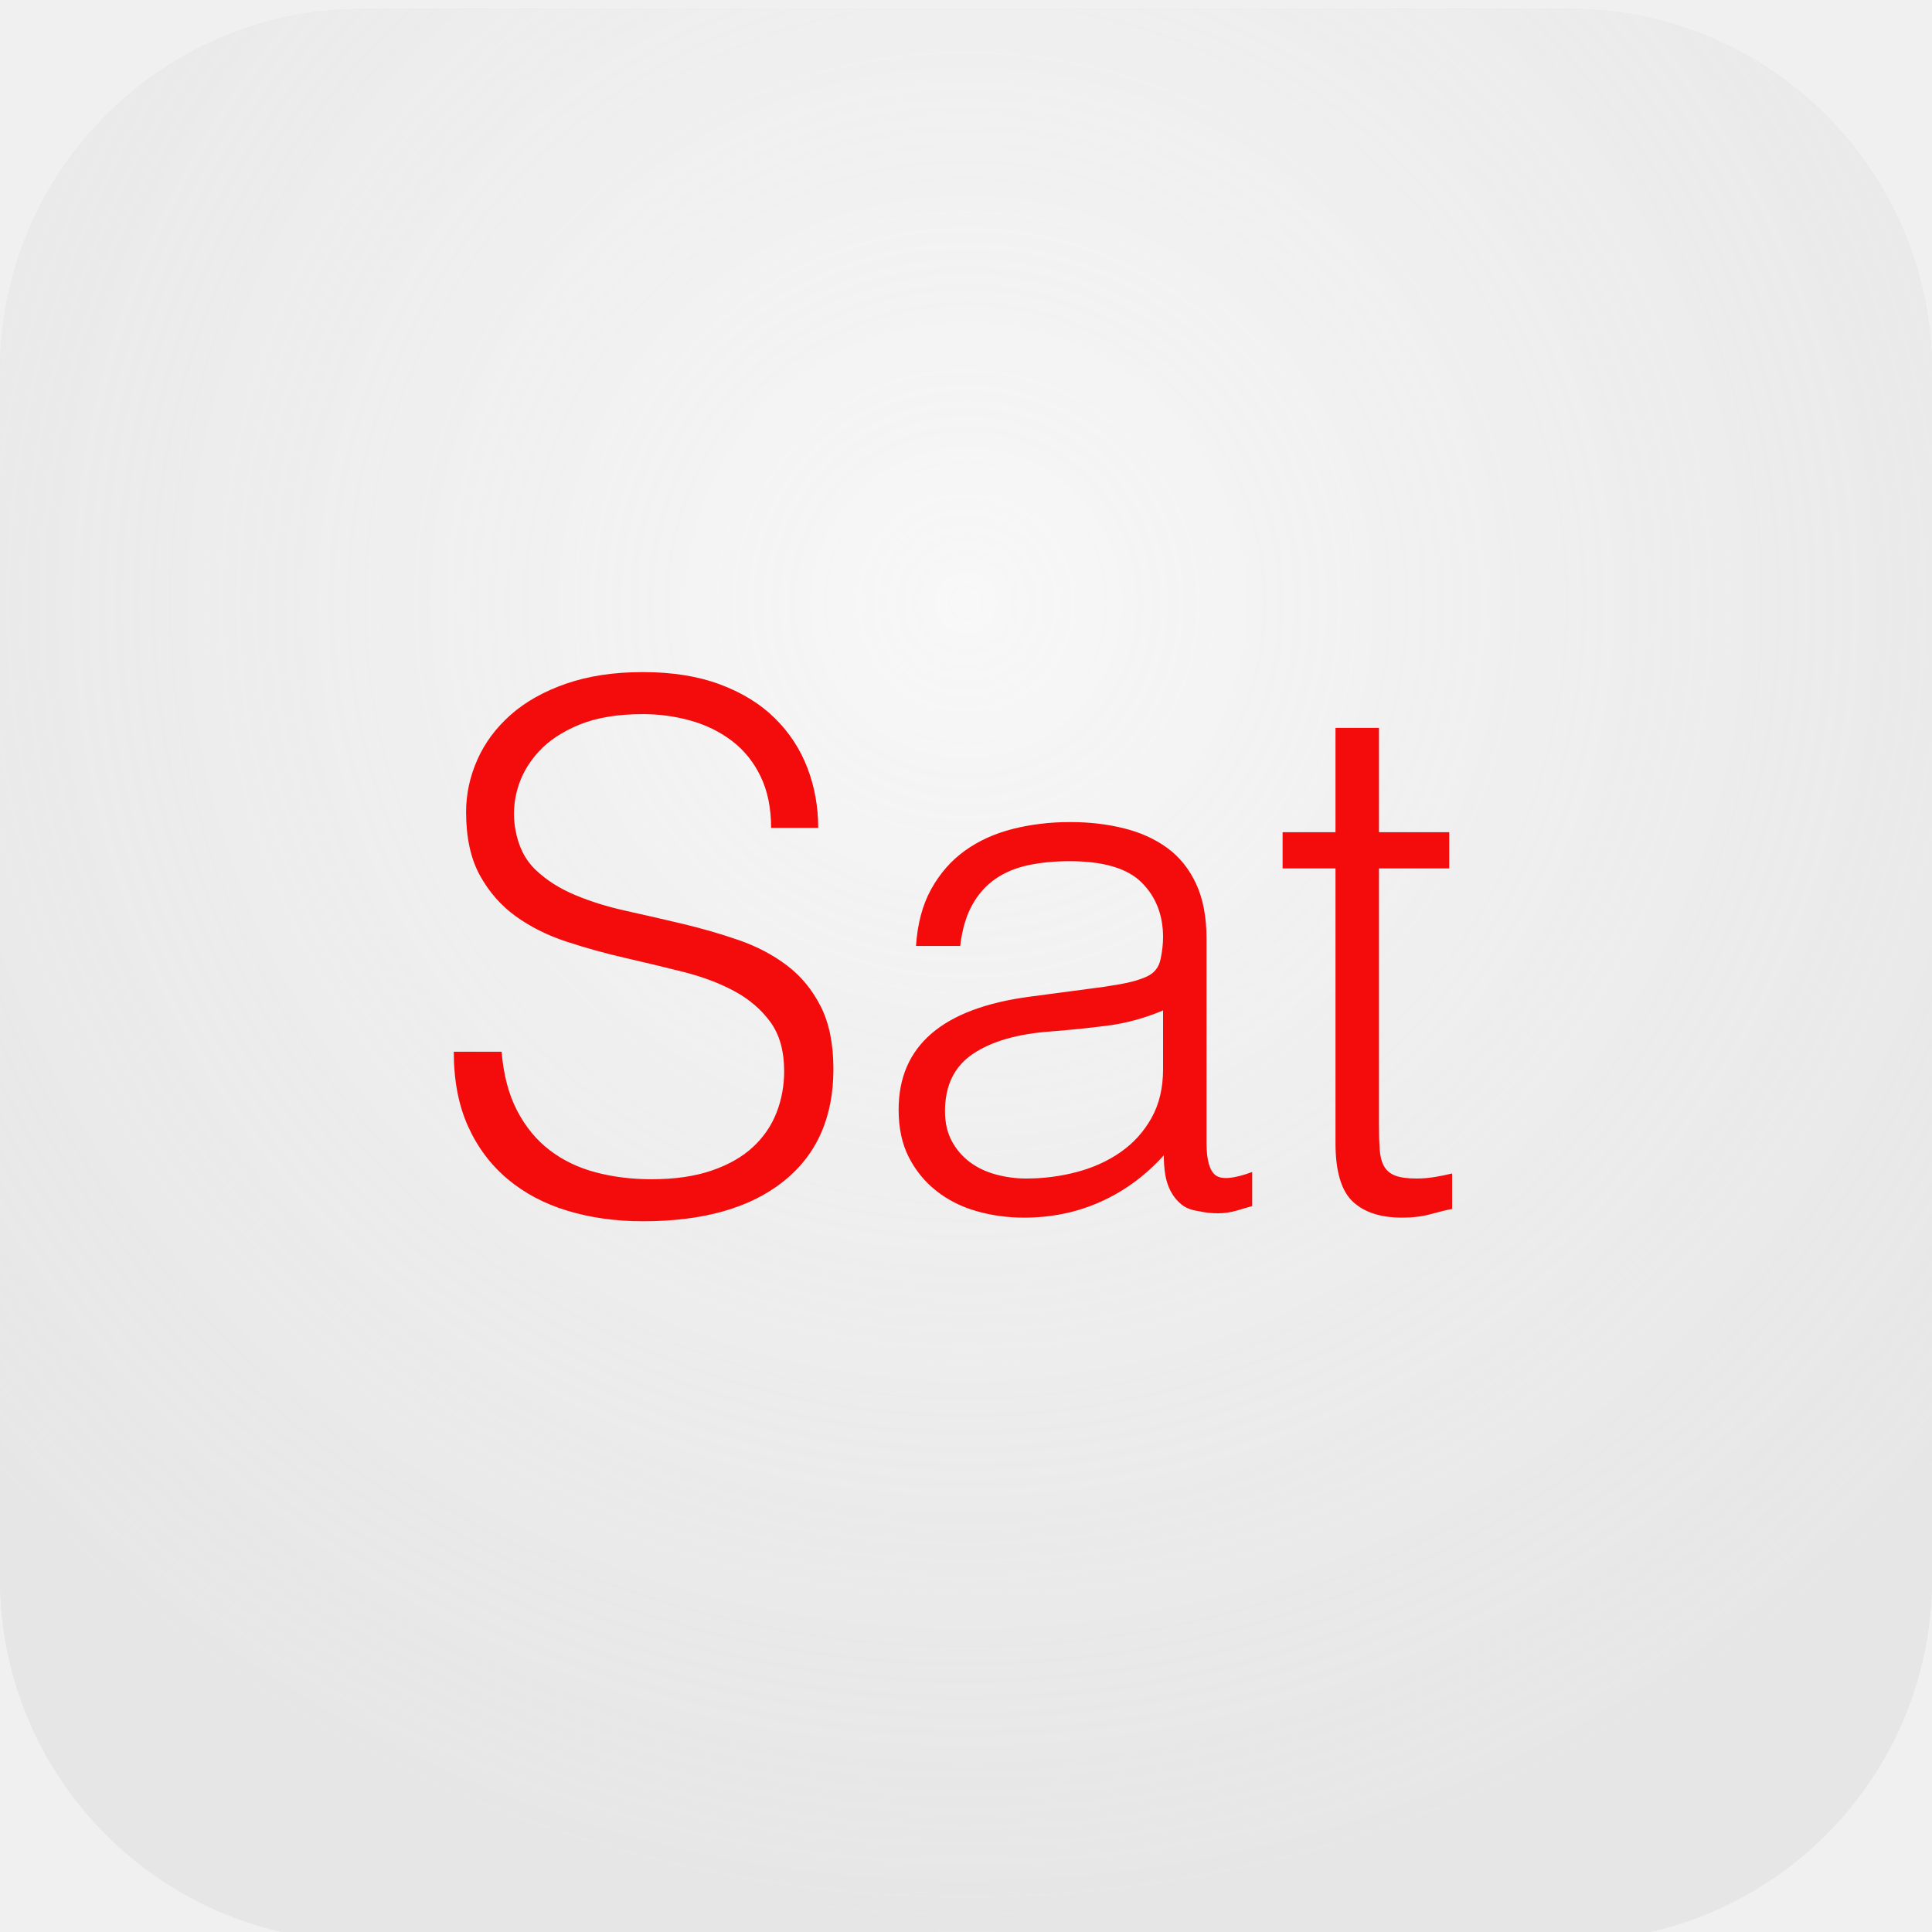
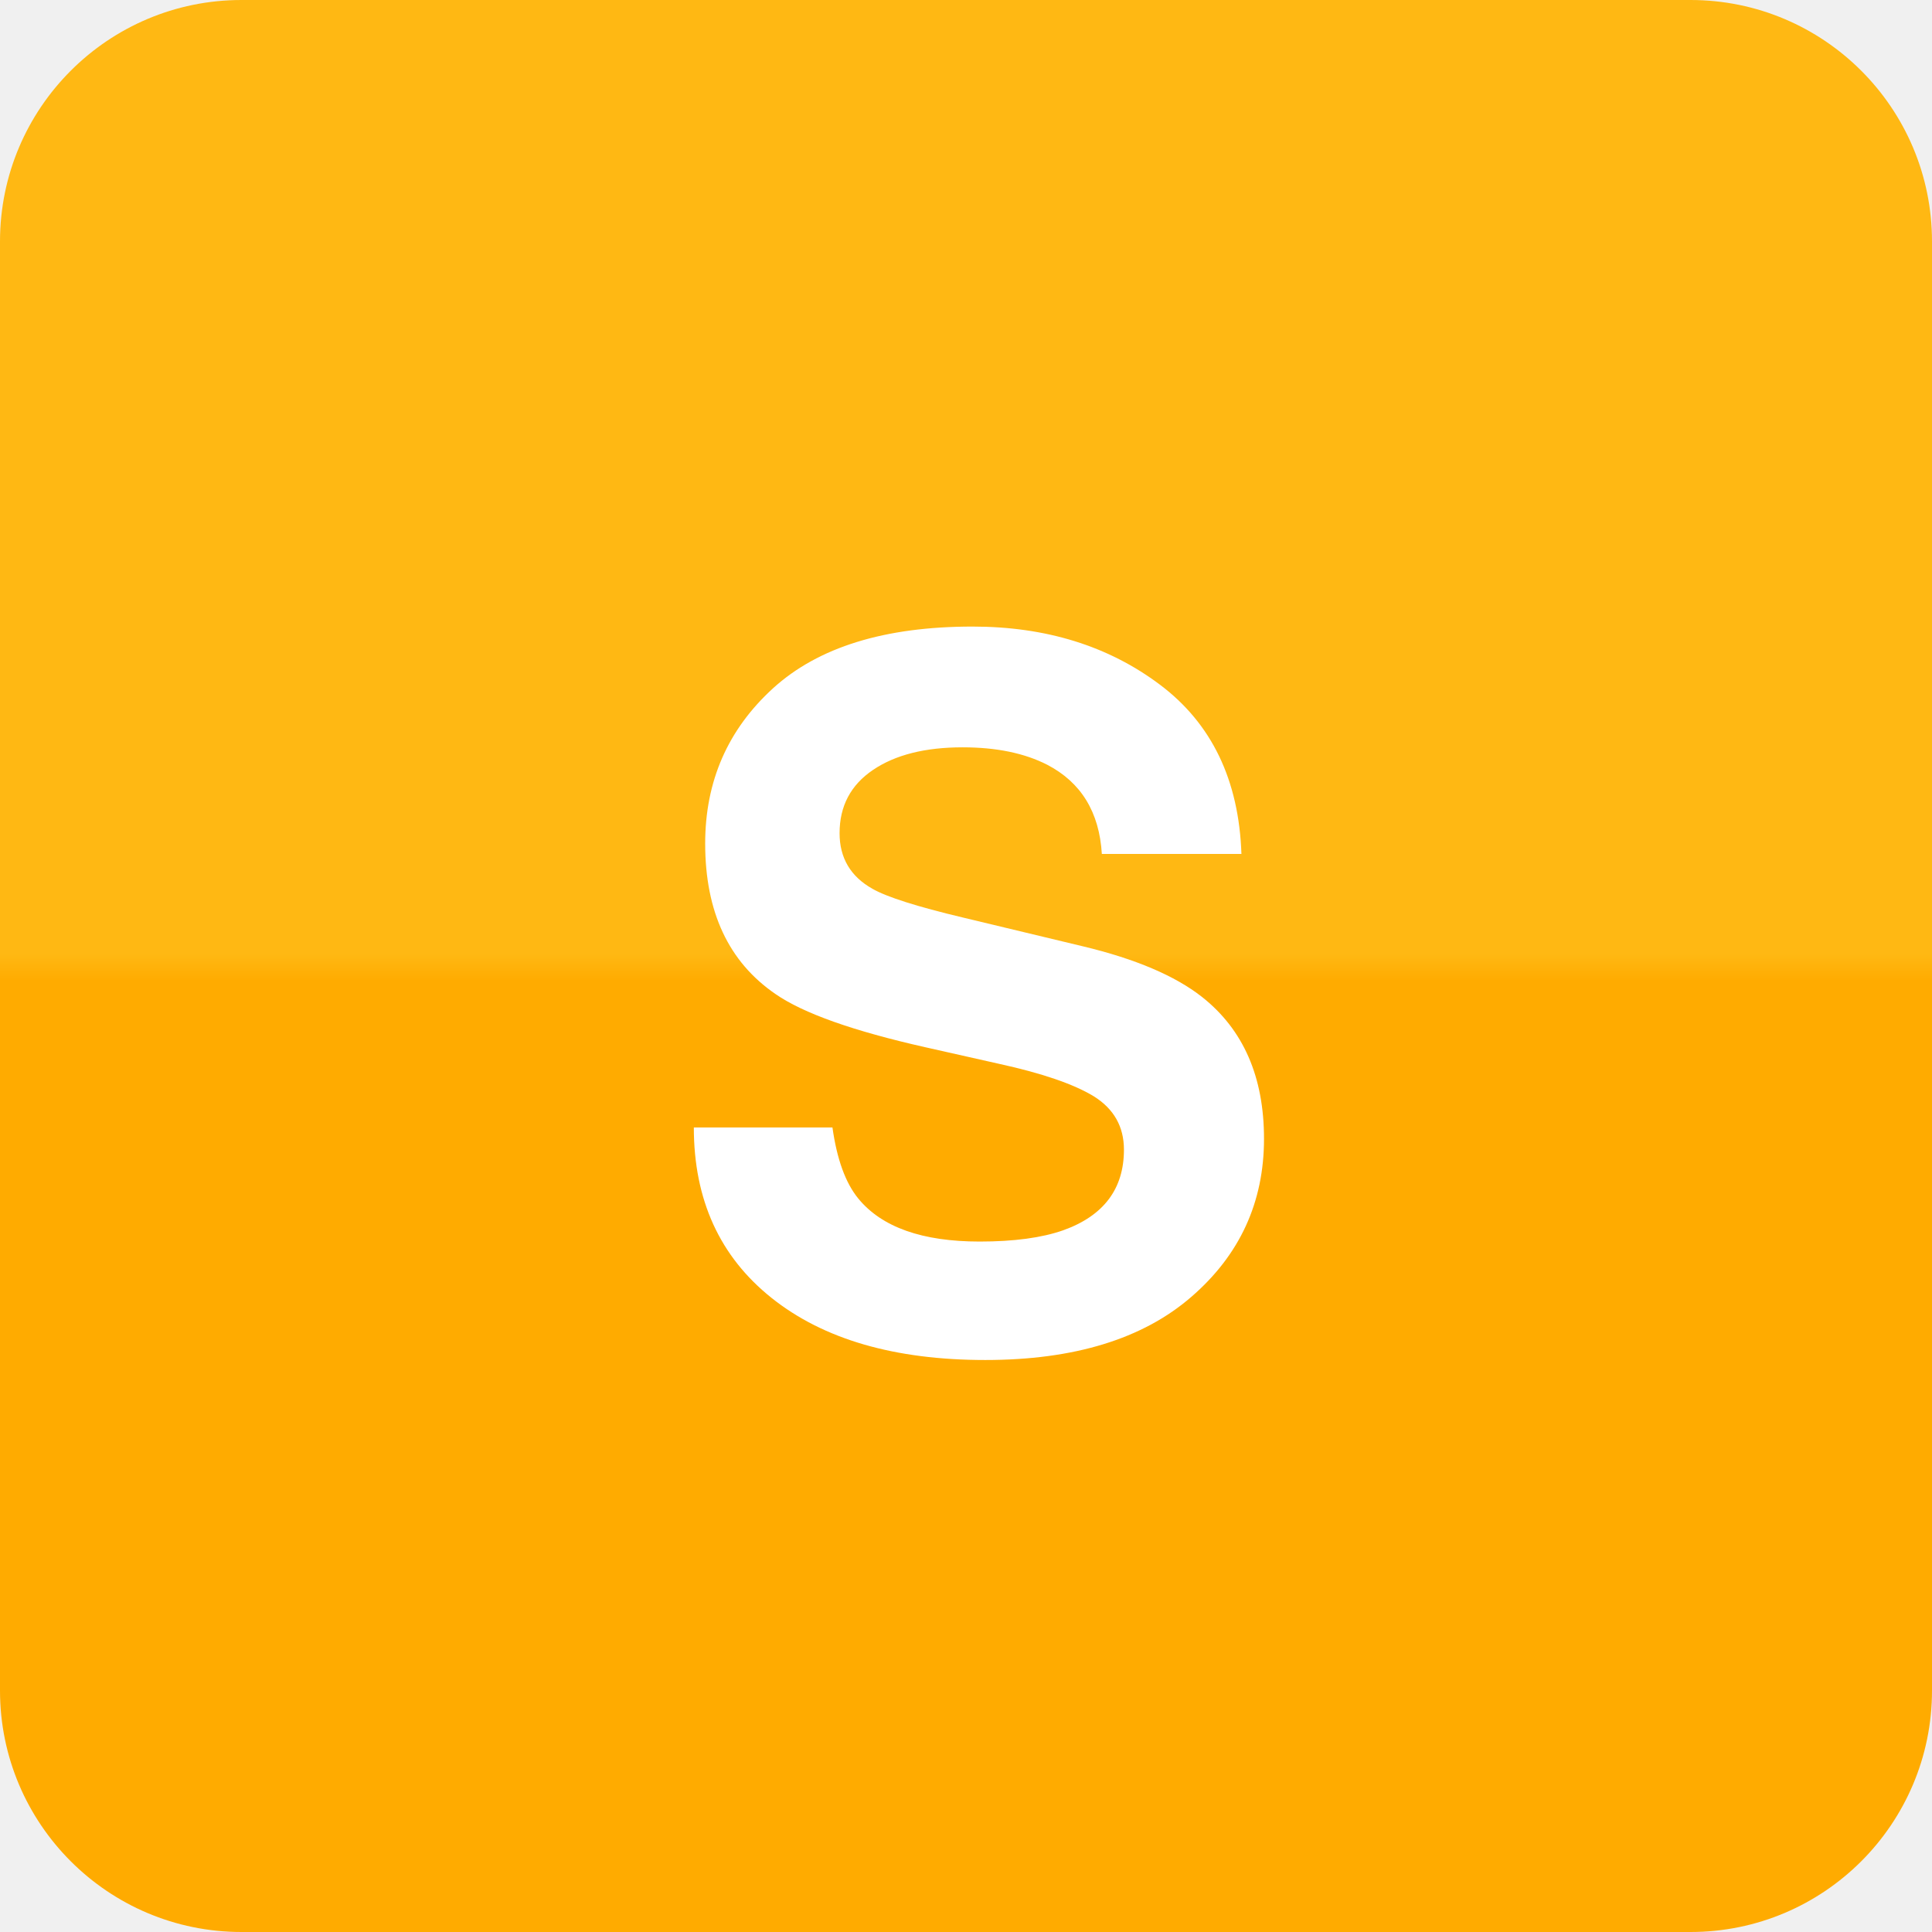
- <svg xmlns="http://www.w3.org/2000/svg" xmlns:xlink="http://www.w3.org/1999/xlink" width="16px" height="16px" viewBox="0 0 16 16" version="1.1">
+ <svg xmlns="http://www.w3.org/2000/svg" width="16px" height="16px" viewBox="0 0 16 16" version="1.1">
  <defs>
-     <radialGradient cx="50%" cy="30.89%" fx="50%" fy="30.89%" r="69.11%" id="radialGradient-1">
-       <stop stop-color="#FFFFFF" stop-opacity="0.798" offset="0%" />
-       <stop stop-color="#F1F1F1" stop-opacity="0.5" offset="100%" />
-     </radialGradient>
-     <rect id="path-2" x="0" y="0.074" width="16" height="16" rx="3" />
+     <linearGradient x1="50%" y1="49.386%" x2="50%" y2="50.768%" id="linearGradient-1">
+       <stop stop-color="#FFB813" offset="0%" />
+       <stop stop-color="#FFAB00" offset="100%" />
+     </linearGradient>
  </defs>
-   <g id="Page-1" stroke="none" stroke-width="1" fill="none" fill-rule="evenodd">
-     <g id="Rectangle-76-Copy-29">
-       <use fill="#DBDBDB" fill-rule="evenodd" xlink:href="#path-2" />
-       <use fill="none" xlink:href="#path-2" />
-       <use fill="url(#radialGradient-1)" fill-rule="evenodd" xlink:href="#path-2" />
+   <g id="最终稿2.0" stroke="none" stroke-width="1" fill="none" fill-rule="evenodd">
+     <g id="weeks-copy-2" transform="translate(-126, 0)">
+       <g id="week_sat" transform="translate(126, 0)">
+         <rect id="Rectangle-76-Copy-10" fill="url(#linearGradient-1)" x="0" y="0" width="16" height="16" rx="2" />
+         <path d="M6.894,9.337 C6.931,9.6 7.002,9.797 7.109,9.927 C7.304,10.164 7.639,10.282 8.113,10.282 C8.397,10.282 8.627,10.251 8.804,10.189 C9.14,10.069 9.308,9.846 9.308,9.521 C9.308,9.331 9.225,9.183 9.058,9.079 C8.892,8.978 8.63,8.888 8.273,8.81 L7.664,8.673 C7.065,8.538 6.651,8.391 6.422,8.232 C6.034,7.966 5.84,7.551 5.84,6.986 C5.84,6.47 6.027,6.042 6.402,5.7 C6.777,5.359 7.328,5.189 8.054,5.189 C8.661,5.189 9.179,5.349 9.607,5.671 C10.035,5.993 10.26,6.46 10.281,7.072 L9.125,7.072 C9.104,6.725 8.953,6.479 8.672,6.333 C8.484,6.237 8.251,6.189 7.972,6.189 C7.662,6.189 7.415,6.251 7.23,6.376 C7.045,6.501 6.953,6.676 6.953,6.9 C6.953,7.105 7.044,7.259 7.226,7.361 C7.343,7.428 7.593,7.508 7.976,7.599 L8.968,7.837 C9.403,7.941 9.731,8.081 9.953,8.255 C10.297,8.526 10.468,8.918 10.468,9.431 C10.468,9.957 10.267,10.394 9.865,10.741 C9.463,11.089 8.894,11.263 8.16,11.263 C7.41,11.263 6.82,11.092 6.39,10.749 C5.961,10.407 5.746,9.936 5.746,9.337 L6.894,9.337 Z" id="S" fill="#FFFFFF" />
+       </g>
    </g>
-     <path d="M4.154,8.71 C4.17,8.902 4.213,9.065 4.283,9.199 C4.353,9.333 4.443,9.442 4.553,9.526 C4.663,9.61 4.79,9.671 4.934,9.709 C5.078,9.747 5.232,9.766 5.396,9.766 C5.588,9.766 5.754,9.742 5.894,9.694 C6.034,9.646 6.148,9.581 6.236,9.499 C6.324,9.417 6.389,9.322 6.431,9.214 C6.473,9.106 6.494,8.992 6.494,8.872 C6.494,8.704 6.456,8.568 6.38,8.464 C6.304,8.36 6.205,8.275 6.083,8.209 C5.961,8.143 5.821,8.09 5.663,8.05 C5.505,8.01 5.343,7.971 5.177,7.933 C5.011,7.895 4.849,7.85 4.691,7.798 C4.533,7.746 4.393,7.676 4.271,7.588 C4.149,7.5 4.05,7.387 3.974,7.249 C3.898,7.111 3.86,6.936 3.86,6.724 C3.86,6.576 3.891,6.432 3.953,6.292 C4.015,6.152 4.107,6.028 4.229,5.92 C4.351,5.812 4.504,5.726 4.688,5.662 C4.872,5.598 5.084,5.566 5.324,5.566 C5.568,5.566 5.781,5.6 5.963,5.668 C6.145,5.736 6.296,5.829 6.416,5.947 C6.536,6.065 6.626,6.202 6.686,6.358 C6.746,6.514 6.776,6.68 6.776,6.856 L6.386,6.856 C6.386,6.692 6.357,6.55 6.299,6.43 C6.241,6.31 6.162,6.212 6.062,6.136 C5.962,6.06 5.848,6.004 5.72,5.968 C5.592,5.932 5.46,5.914 5.324,5.914 C5.116,5.914 4.941,5.943 4.799,6.001 C4.657,6.059 4.544,6.134 4.46,6.226 C4.376,6.318 4.318,6.42 4.286,6.532 C4.254,6.644 4.248,6.756 4.268,6.868 C4.292,7.008 4.348,7.12 4.436,7.204 C4.524,7.288 4.632,7.357 4.76,7.411 C4.888,7.465 5.029,7.509 5.183,7.543 C5.337,7.577 5.494,7.613 5.654,7.651 C5.814,7.689 5.969,7.734 6.119,7.786 C6.269,7.838 6.402,7.908 6.518,7.996 C6.634,8.084 6.727,8.197 6.797,8.335 C6.867,8.473 6.902,8.646 6.902,8.854 C6.902,9.254 6.764,9.564 6.488,9.784 C6.212,10.004 5.824,10.114 5.324,10.114 C5.1,10.114 4.892,10.085 4.7,10.027 C4.508,9.969 4.342,9.881 4.202,9.763 C4.062,9.645 3.953,9.499 3.875,9.325 C3.797,9.151 3.758,8.946 3.758,8.71 L4.154,8.71 Z M9.632,8.368 C9.48,8.432 9.326,8.474 9.17,8.494 C9.014,8.514 8.858,8.53 8.702,8.542 C8.426,8.562 8.211,8.624 8.057,8.728 C7.903,8.832 7.826,8.99 7.826,9.202 C7.826,9.298 7.845,9.381 7.883,9.451 C7.921,9.521 7.971,9.579 8.033,9.625 C8.095,9.671 8.167,9.705 8.249,9.727 C8.331,9.749 8.414,9.76 8.498,9.76 C8.642,9.76 8.782,9.742 8.918,9.706 C9.054,9.67 9.175,9.615 9.281,9.541 C9.387,9.467 9.472,9.373 9.536,9.259 C9.6,9.145 9.632,9.01 9.632,8.854 L9.632,8.368 Z M9.026,8.188 C9.094,8.18 9.175,8.168 9.269,8.152 C9.363,8.136 9.44,8.114 9.5,8.086 C9.56,8.058 9.597,8.011 9.611,7.945 C9.625,7.879 9.632,7.818 9.632,7.762 C9.632,7.578 9.573,7.427 9.455,7.309 C9.337,7.191 9.138,7.132 8.858,7.132 C8.734,7.132 8.62,7.143 8.516,7.165 C8.412,7.187 8.321,7.225 8.243,7.279 C8.165,7.333 8.101,7.405 8.051,7.495 C8.001,7.585 7.968,7.698 7.952,7.834 L7.586,7.834 C7.598,7.65 7.64,7.493 7.712,7.363 C7.784,7.233 7.877,7.127 7.991,7.045 C8.105,6.963 8.237,6.903 8.387,6.865 C8.537,6.827 8.696,6.808 8.864,6.808 C9.02,6.808 9.167,6.825 9.305,6.859 C9.443,6.893 9.563,6.947 9.665,7.021 C9.767,7.095 9.847,7.194 9.905,7.318 C9.963,7.442 9.992,7.594 9.992,7.774 L9.992,9.466 C9.992,9.606 10.017,9.695 10.067,9.733 C10.117,9.771 10.218,9.762 10.37,9.706 L10.37,9.988 C10.342,9.996 10.301,10.008 10.247,10.024 C10.193,10.04 10.14,10.048 10.088,10.048 C10.032,10.048 9.978,10.042 9.926,10.03 C9.866,10.022 9.818,10.003 9.782,9.973 C9.746,9.943 9.717,9.907 9.695,9.865 C9.673,9.823 9.658,9.777 9.65,9.727 C9.642,9.677 9.638,9.624 9.638,9.568 C9.486,9.736 9.312,9.864 9.116,9.952 C8.92,10.04 8.708,10.084 8.48,10.084 C8.344,10.084 8.213,10.066 8.087,10.03 C7.961,9.994 7.85,9.938 7.754,9.862 C7.658,9.786 7.582,9.693 7.526,9.583 C7.47,9.473 7.442,9.342 7.442,9.19 C7.442,8.662 7.804,8.35 8.528,8.254 L9.026,8.188 Z M12.026,10.012 C11.982,10.02 11.924,10.034 11.852,10.054 C11.78,10.074 11.7,10.084 11.612,10.084 C11.432,10.084 11.295,10.039 11.201,9.949 C11.107,9.859 11.06,9.698 11.06,9.466 L11.06,7.192 L10.622,7.192 L10.622,6.892 L11.06,6.892 L11.06,6.028 L11.42,6.028 L11.42,6.892 L12.002,6.892 L12.002,7.192 L11.42,7.192 L11.42,9.322 C11.42,9.398 11.422,9.464 11.426,9.52 C11.43,9.576 11.442,9.622 11.462,9.658 C11.482,9.694 11.513,9.72 11.555,9.736 C11.597,9.752 11.656,9.76 11.732,9.76 C11.78,9.76 11.829,9.756 11.879,9.748 C11.929,9.74 11.978,9.73 12.026,9.718 L12.026,10.012 Z" id="Sat-Copy" fill="#F40B0B" />
  </g>
</svg>
